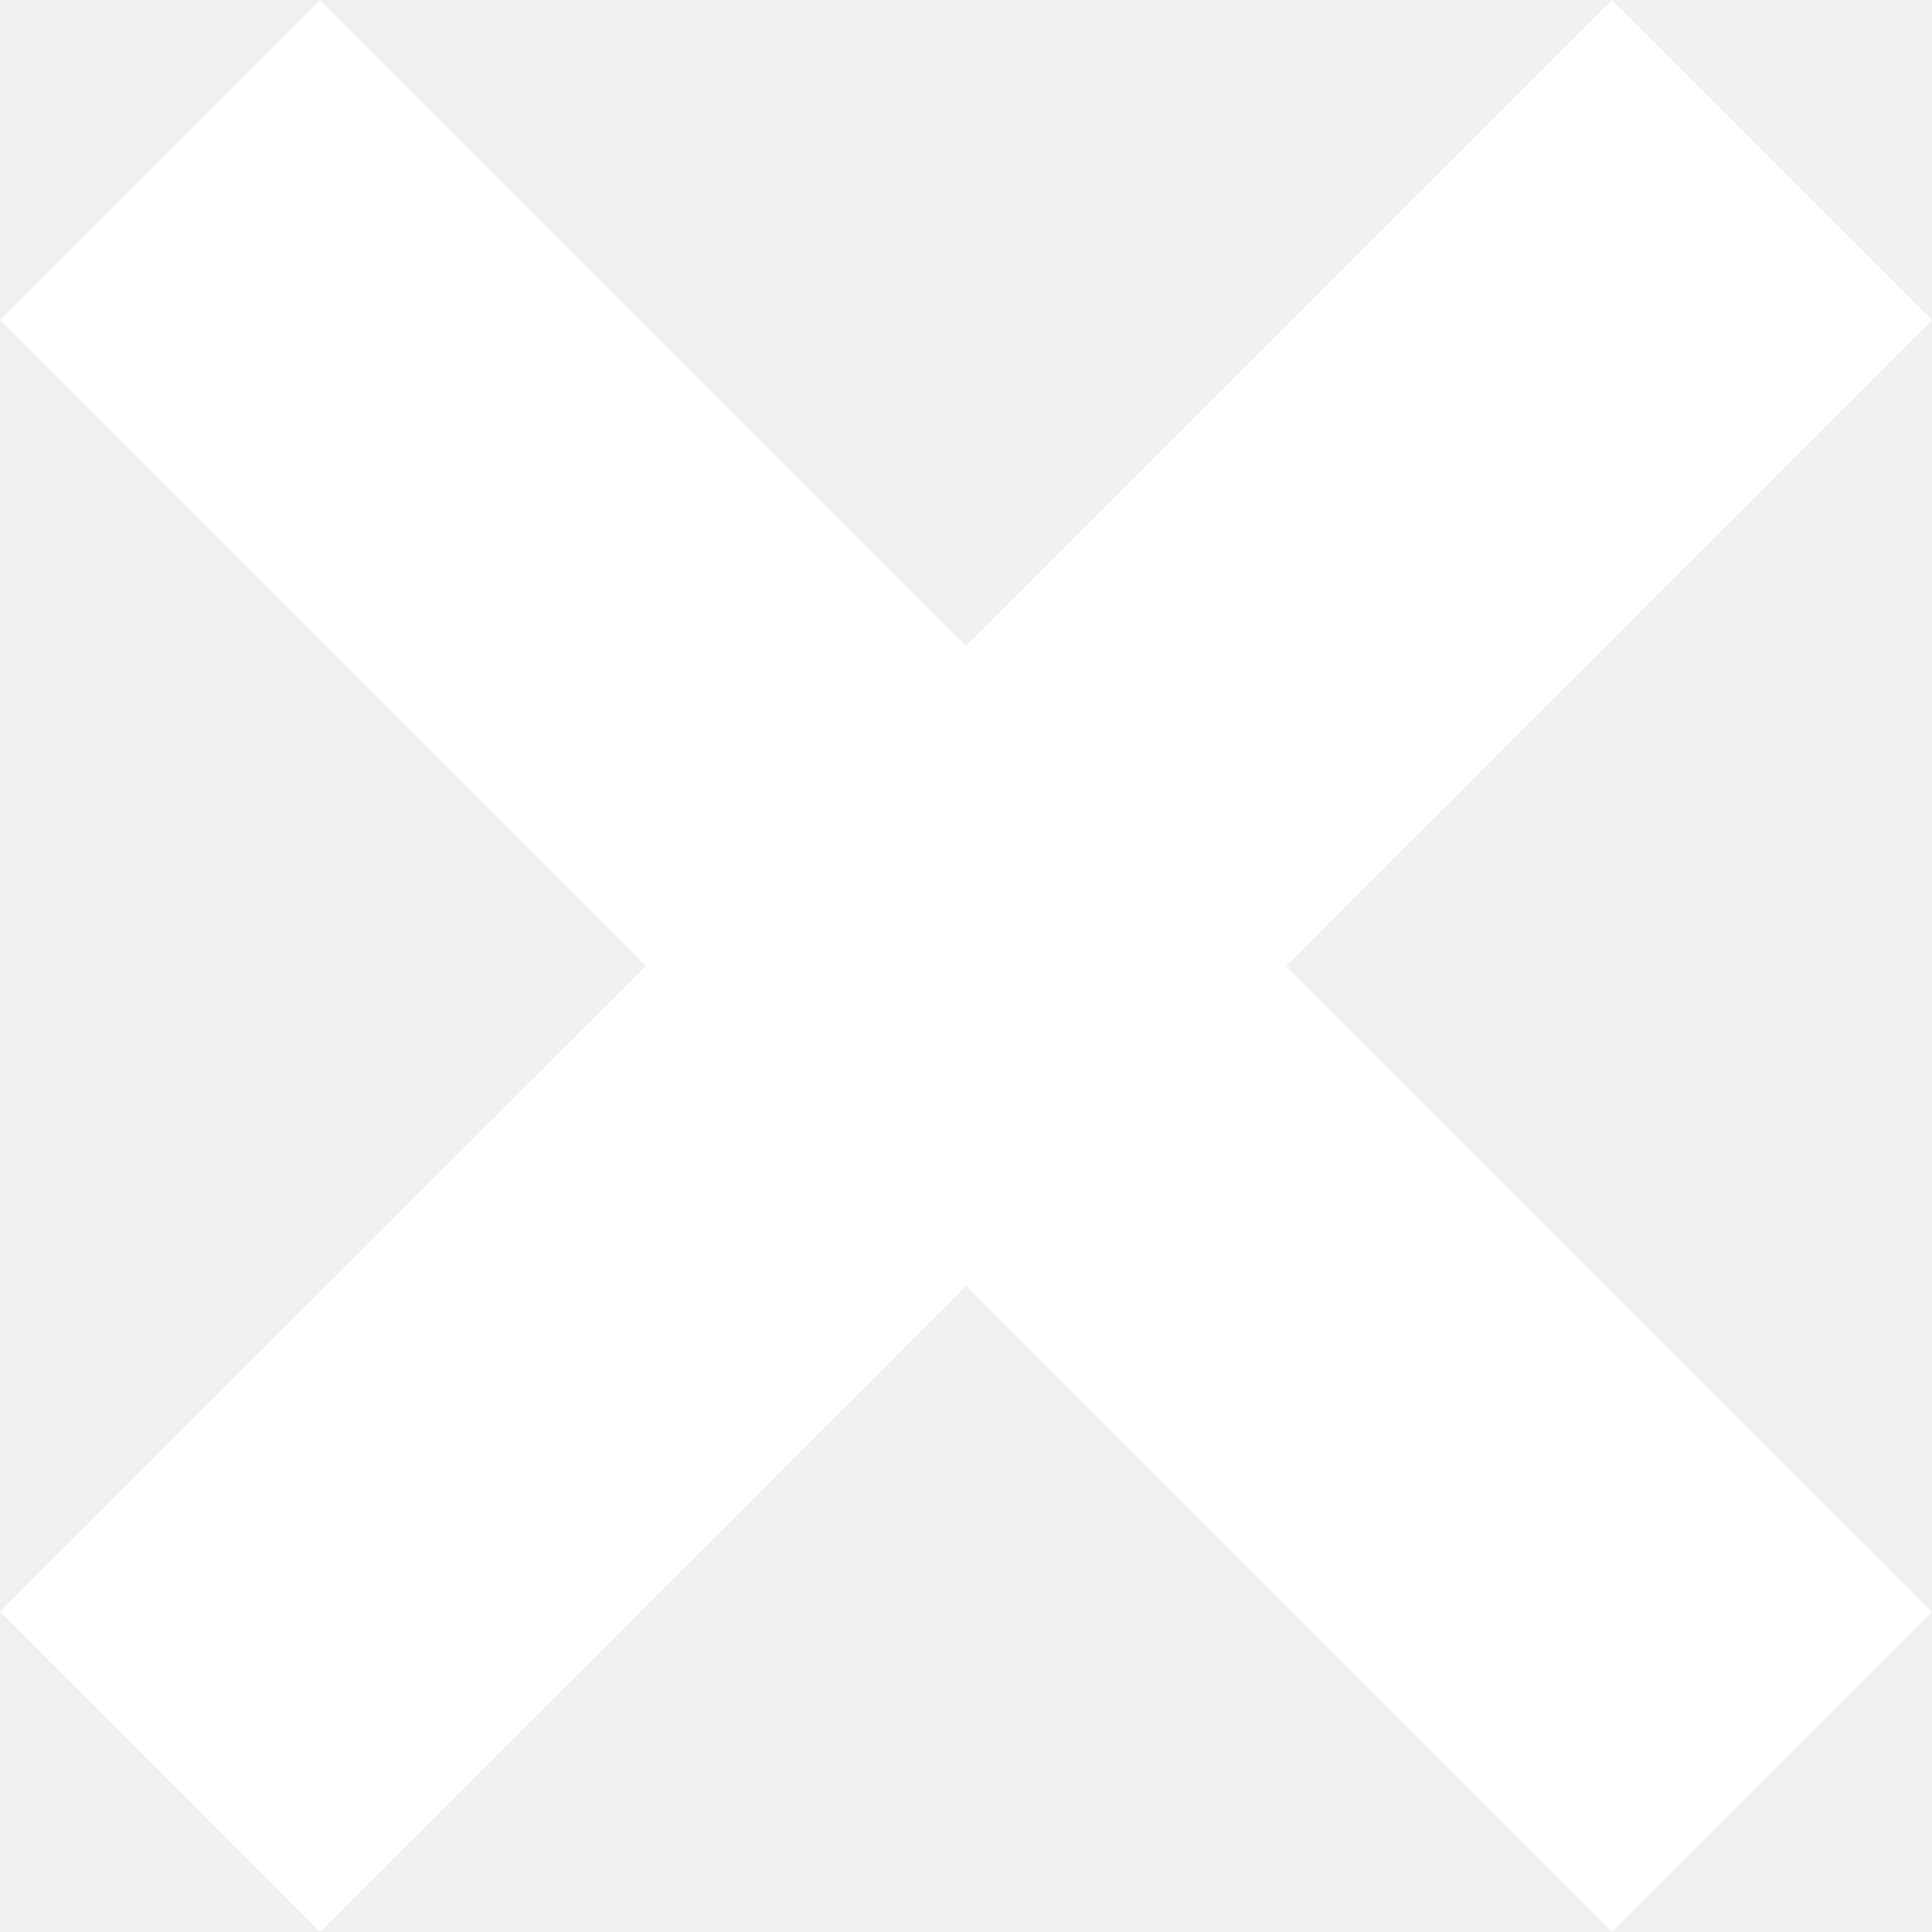
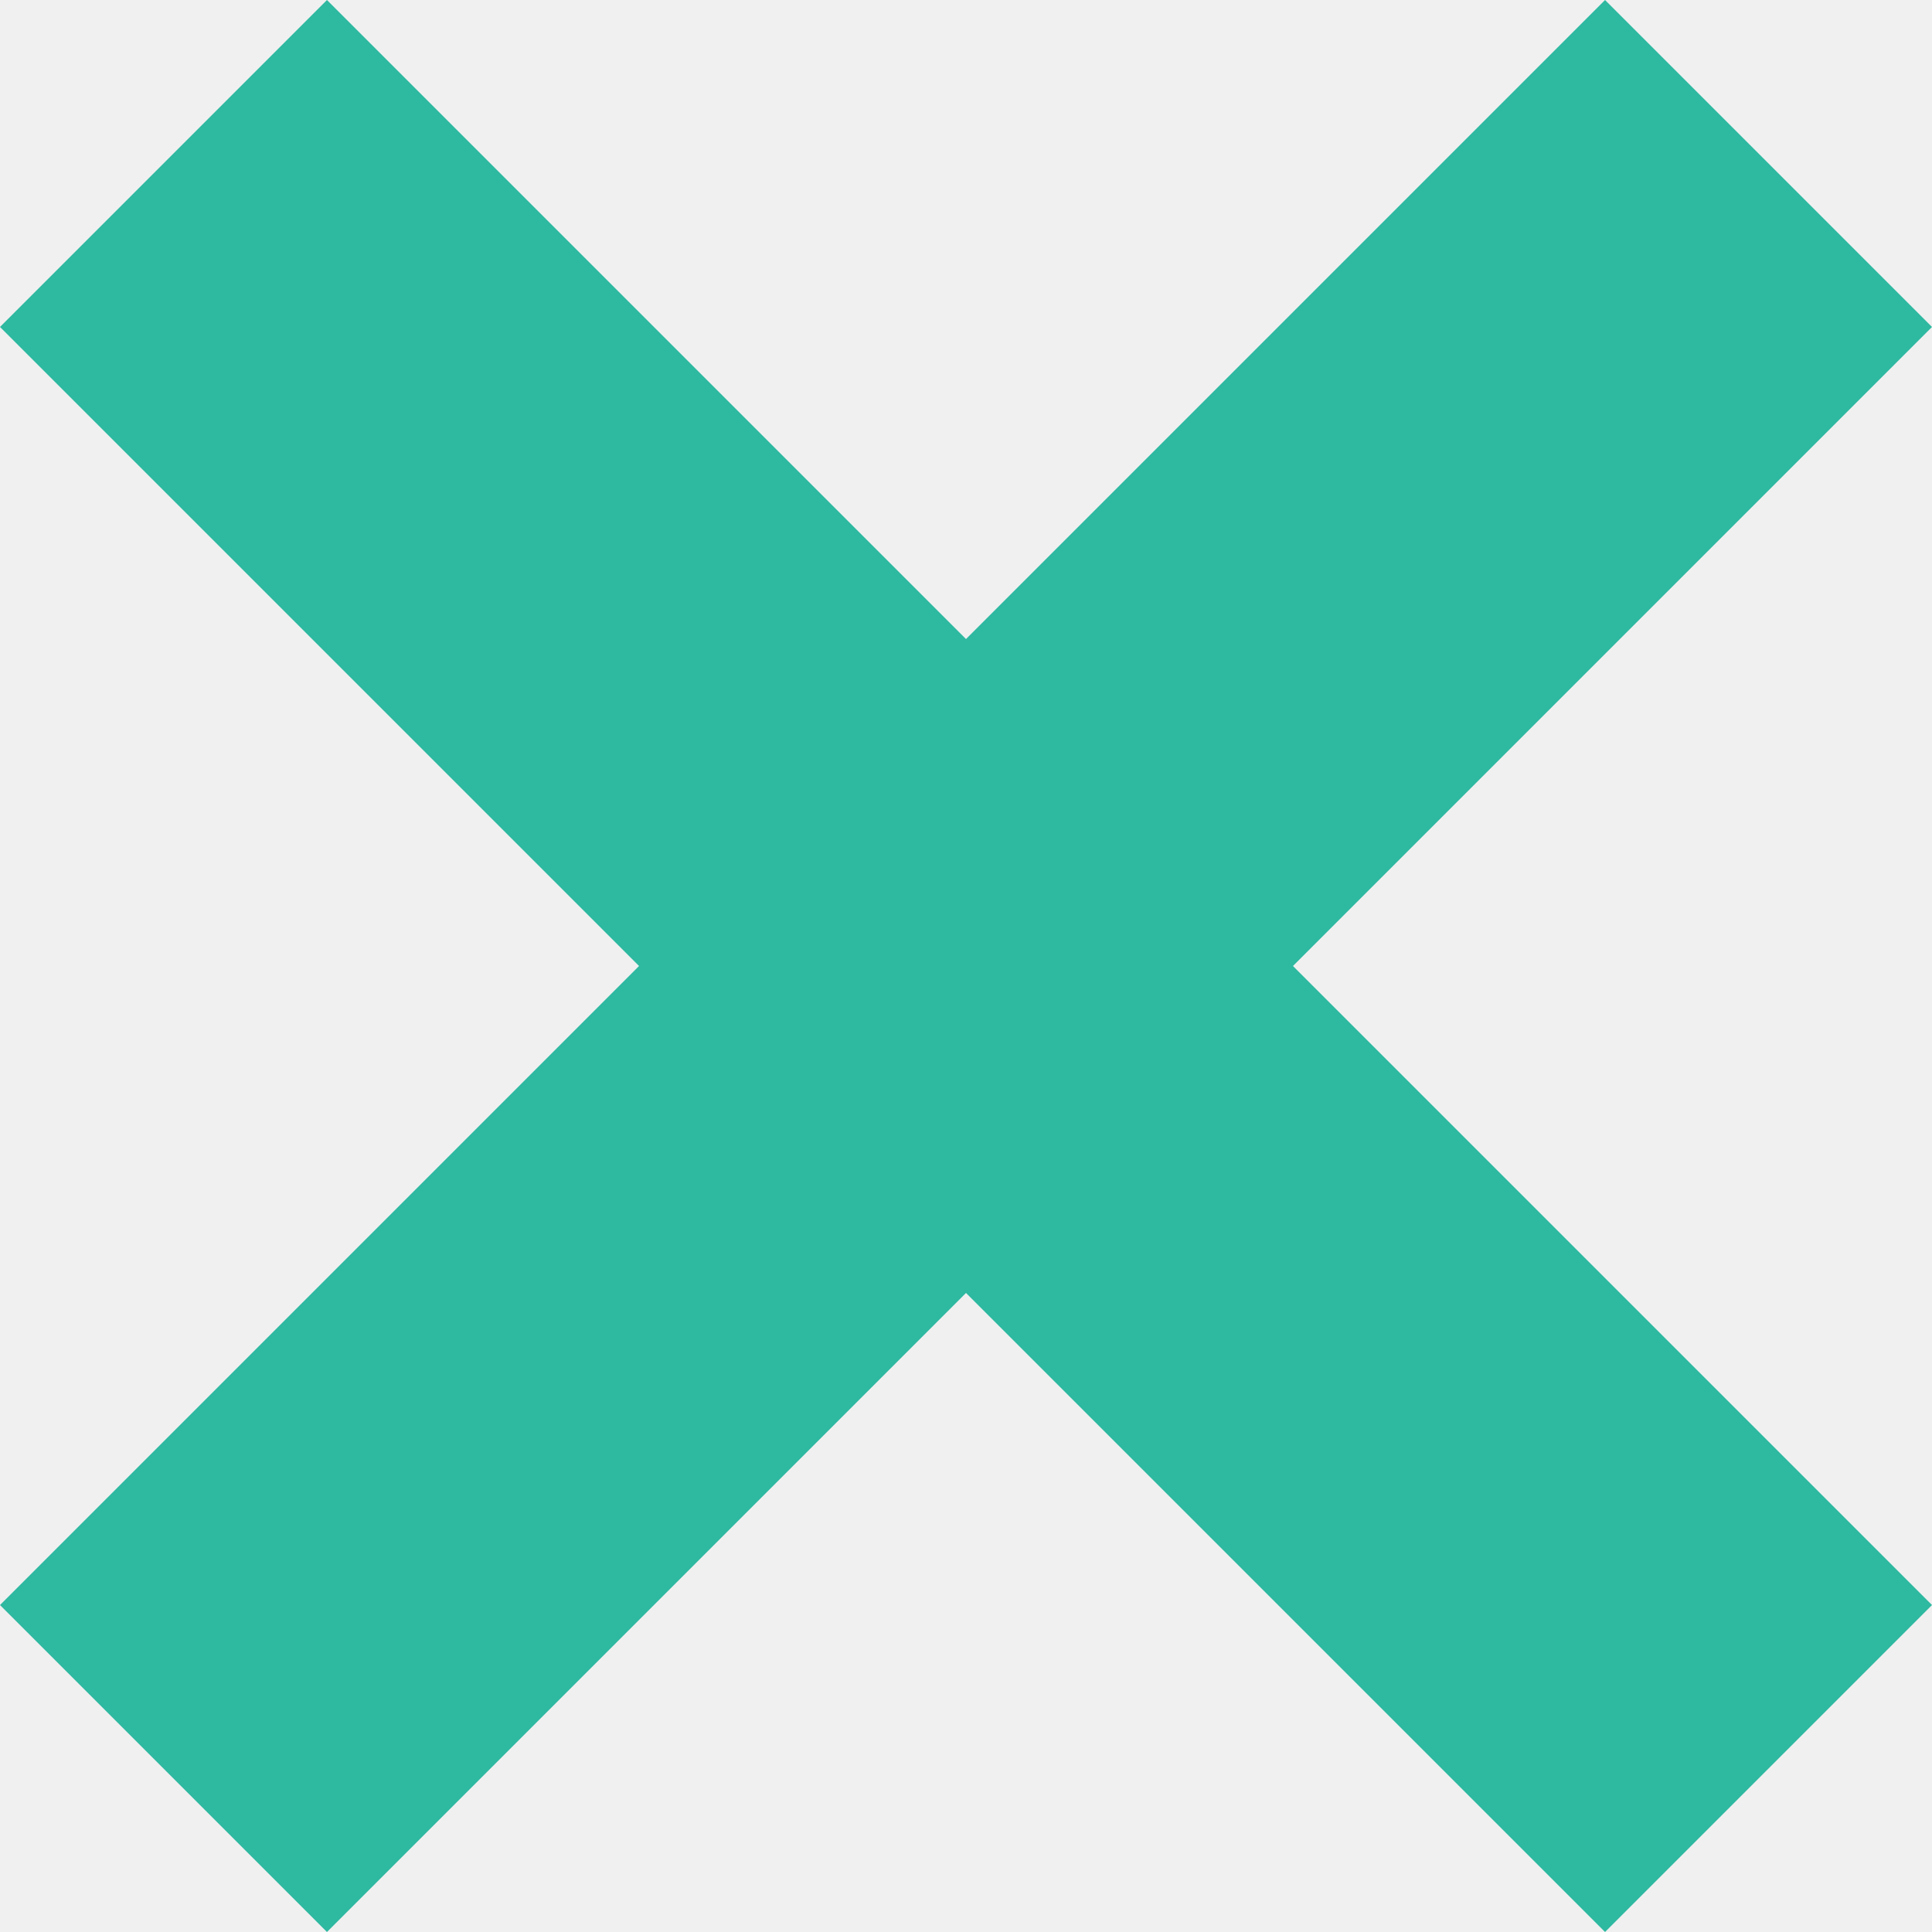
- <svg xmlns="http://www.w3.org/2000/svg" width="13" height="13" viewBox="0 0 13 13" fill="none">
-   <path d="M13 2.154L10.846 0L6.5 4.346L2.154 0L0 2.154L4.346 6.5L0 10.845L2.154 13L6.5 8.654L10.846 13L13 10.845L8.654 6.5L13 2.154Z" fill="white" />
+ <svg xmlns="http://www.w3.org/2000/svg" id="Layer_1" version="1.1" viewBox="0 0 13 13">
+   <defs>
+     <style>
+       .st0 {
+         fill: #2eb9a1;
+       }
+     </style>
+   </defs>
+   <path class="st0" d="M13,2.2l-2.2-2.2-4.3,4.3L2.2,0,0,2.2l4.3,4.3L0,10.8l2.2,2.2,4.3-4.3,4.3,4.3,2.2-2.2-4.3-4.3,4.3-4.3Z" />
</svg>
